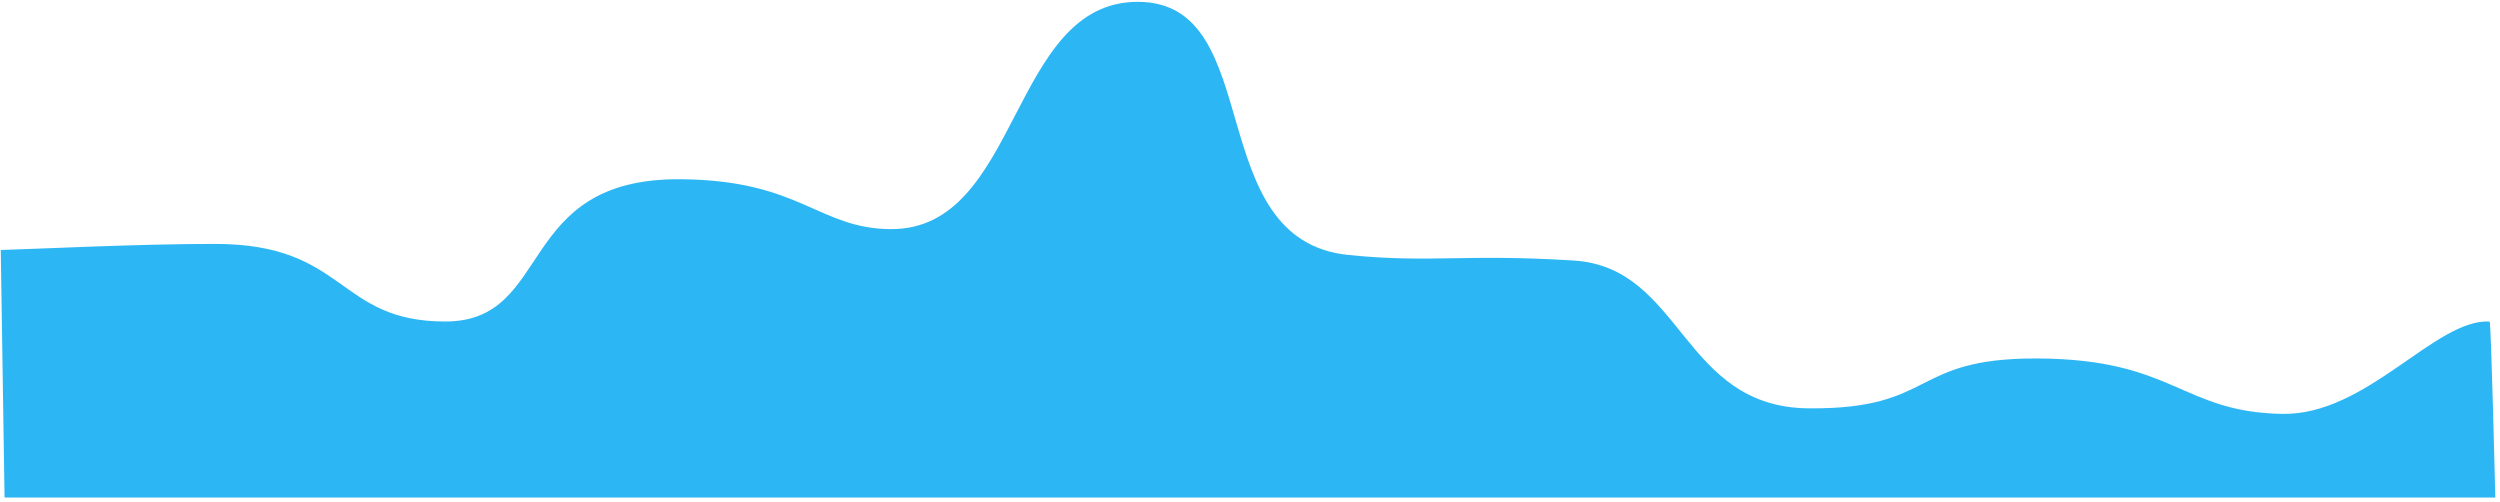
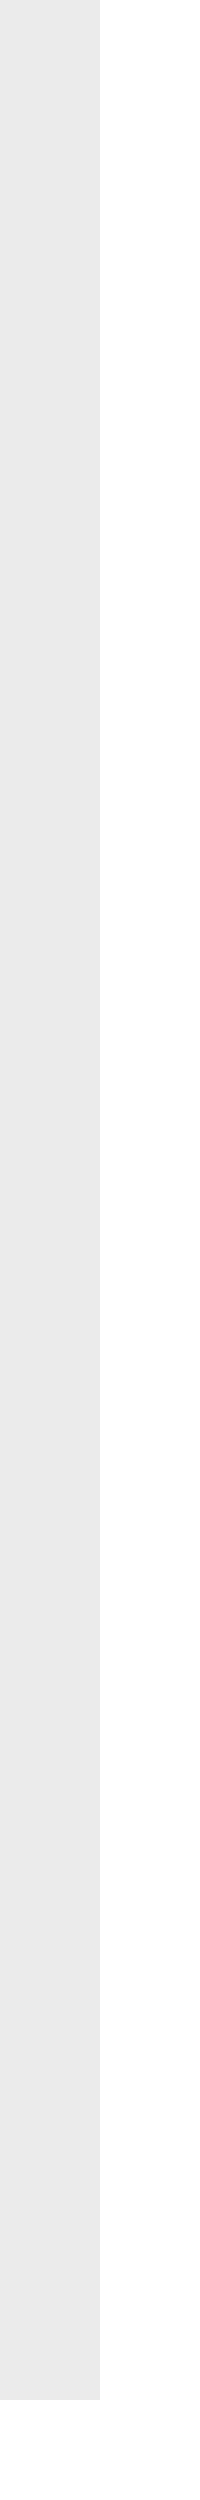
- <svg xmlns="http://www.w3.org/2000/svg" version="1.1" width="902px" height="181px">
-   <g transform="matrix(1 0 0 1 -823 -3071 )">
-     <path d="M 900.315 179.5  L 1.643 179.5  C 1.643 179.5  0.274 89.8  0.274 90.2  C 13.584 89.822  49.784 88  77.594 88  C 125.291 88  121.411 116  160.665 116  C 199.918 116  185.578 64.206  245.561 64.667  C 288.922 65  295.238 82.482  321.329 82.667  C 368.342 83  364.234 0.333  410.79 0.667  C 457.347 1  433.192 86.604  486.558 92  C 516.226 95  528.322 91.5  567.803 94  C 607.285 96.5  606.6 147  652.7 147.333  C 698.8 147.667  688.909 129.191  734.858 129.333  C 784.509 129.487  786.892 148.667  823.406 149.333  C 854.02 149.892  878.543 115  898.261 116  C 898.809 116.6  900.315 179.5  900.315 179.5  Z " fill-rule="nonzero" fill="#2db6f4" stroke="none" transform="matrix(1 0 0 1 823 3071 )" />
+ <svg xmlns="http://www.w3.org/2000/svg" version="1.1" width="2px" height="25px">
+   <g transform="matrix(1 0 0 1 -2122 -2129 )">
+     <path d="M 2122.5 2129  L 2122.5 2153  " stroke-width="1" stroke="#ebebeb" fill="none" />
  </g>
</svg>
